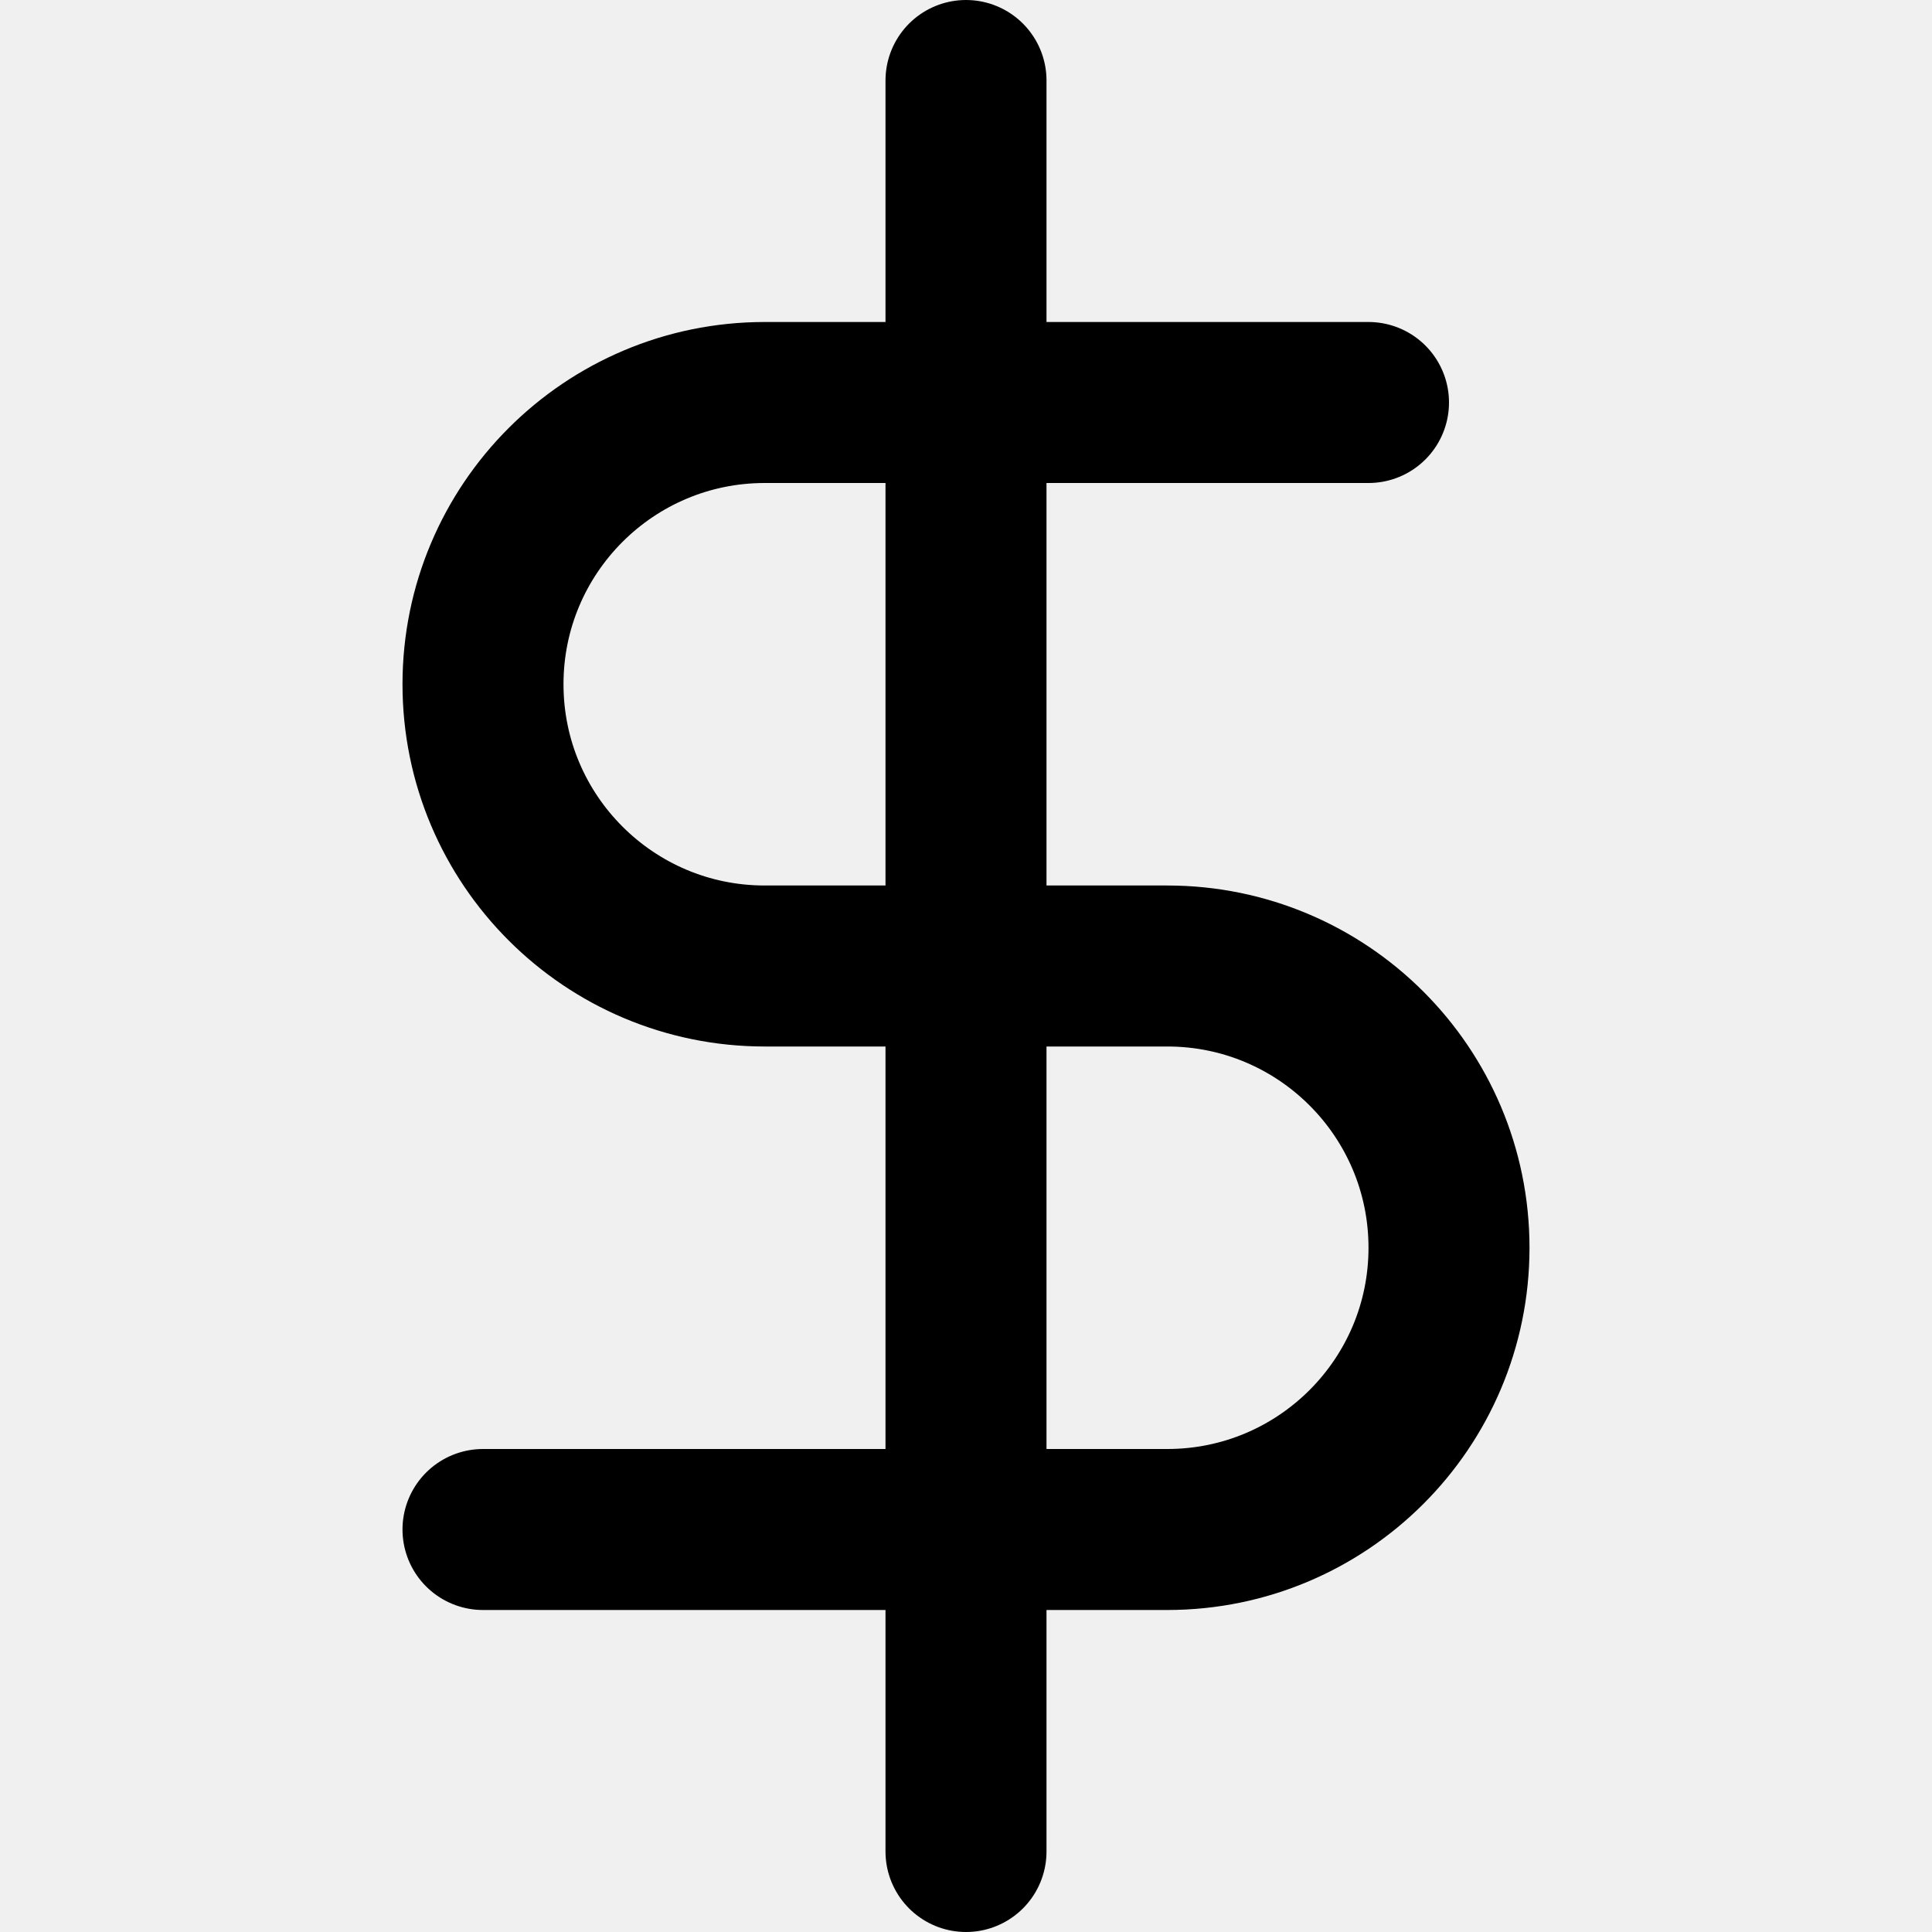
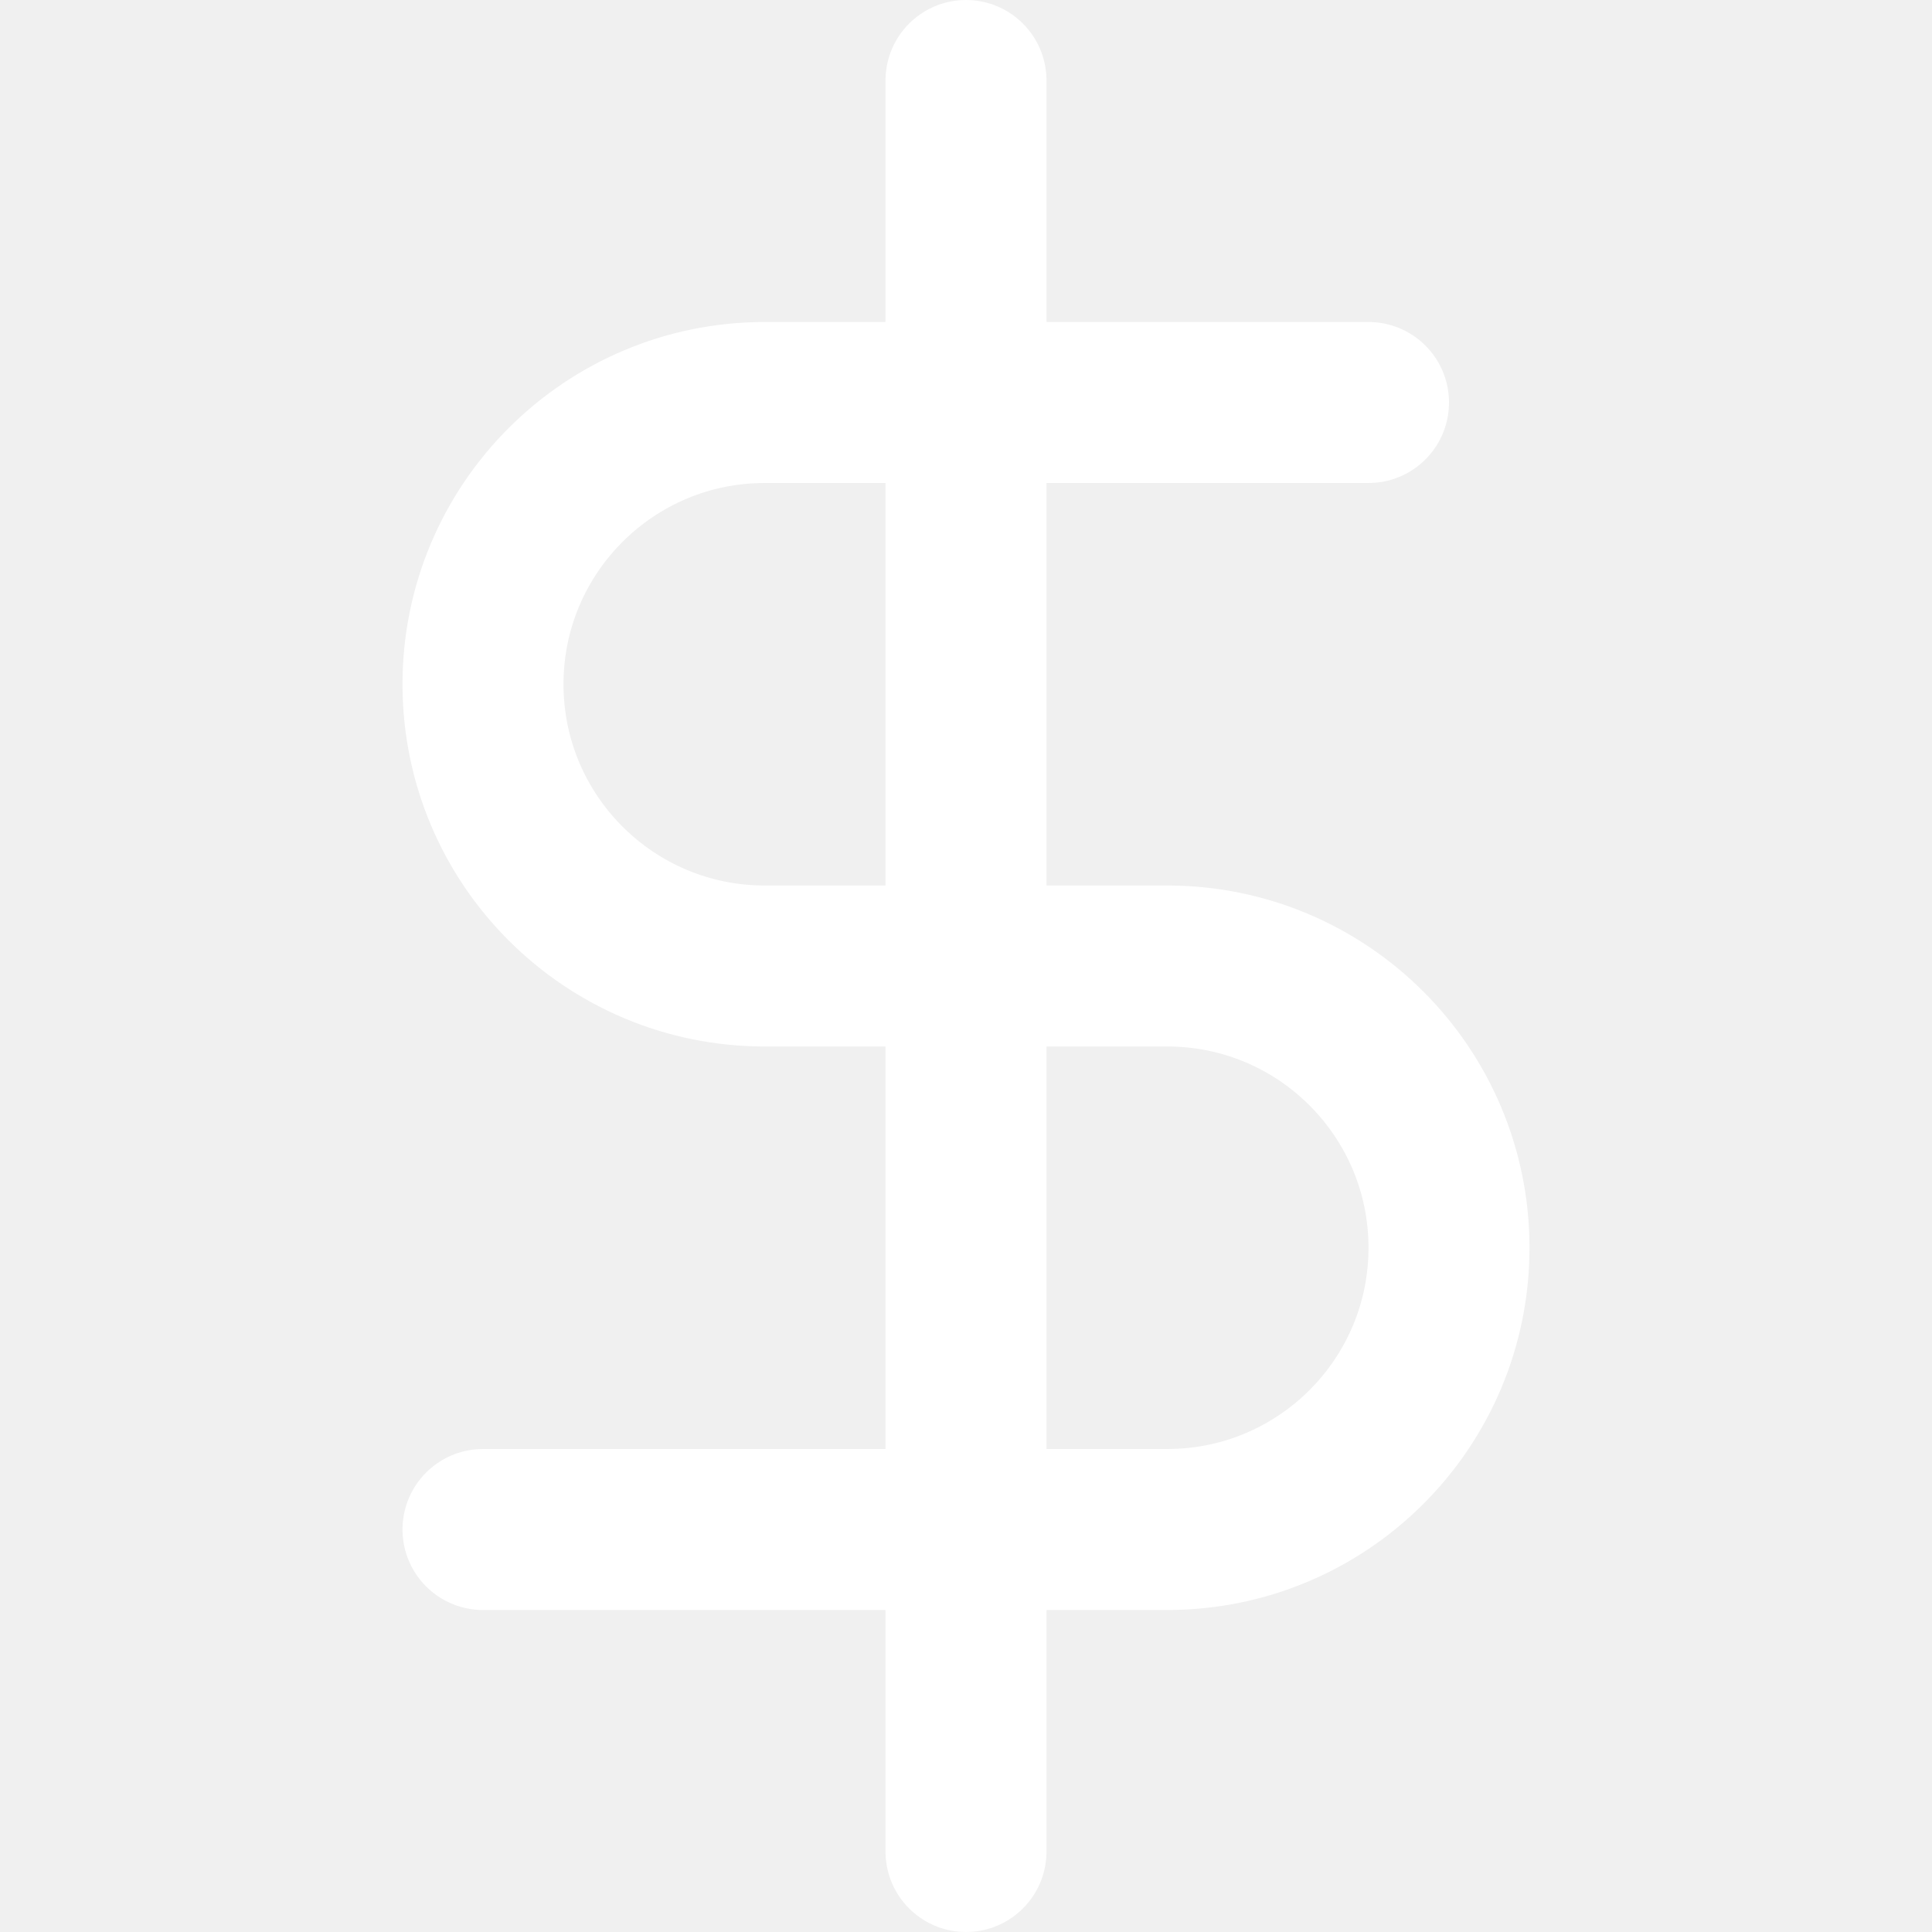
- <svg xmlns="http://www.w3.org/2000/svg" width="24" height="24" viewBox="0 0 24 24" fill="none" stroke="currentColor" stroke-width="2" stroke-linecap="round" stroke-linejoin="round" class="feather feather-dollar-sign">
+ <svg xmlns="http://www.w3.org/2000/svg" width="24" height="24" viewBox="0 0 24 24" fill="none" stroke="#fff" stroke-width="2" stroke-linecap="round" stroke-linejoin="round" class="feather feather-dollar-sign">
  <line x1="12" y1="1" x2="12" y2="23" />
  <path d="M17 5H9.5a3.5 3.5 0 0 0 0 7h5a3.5 3.5 0 0 1 0 7H6" />
</svg>
